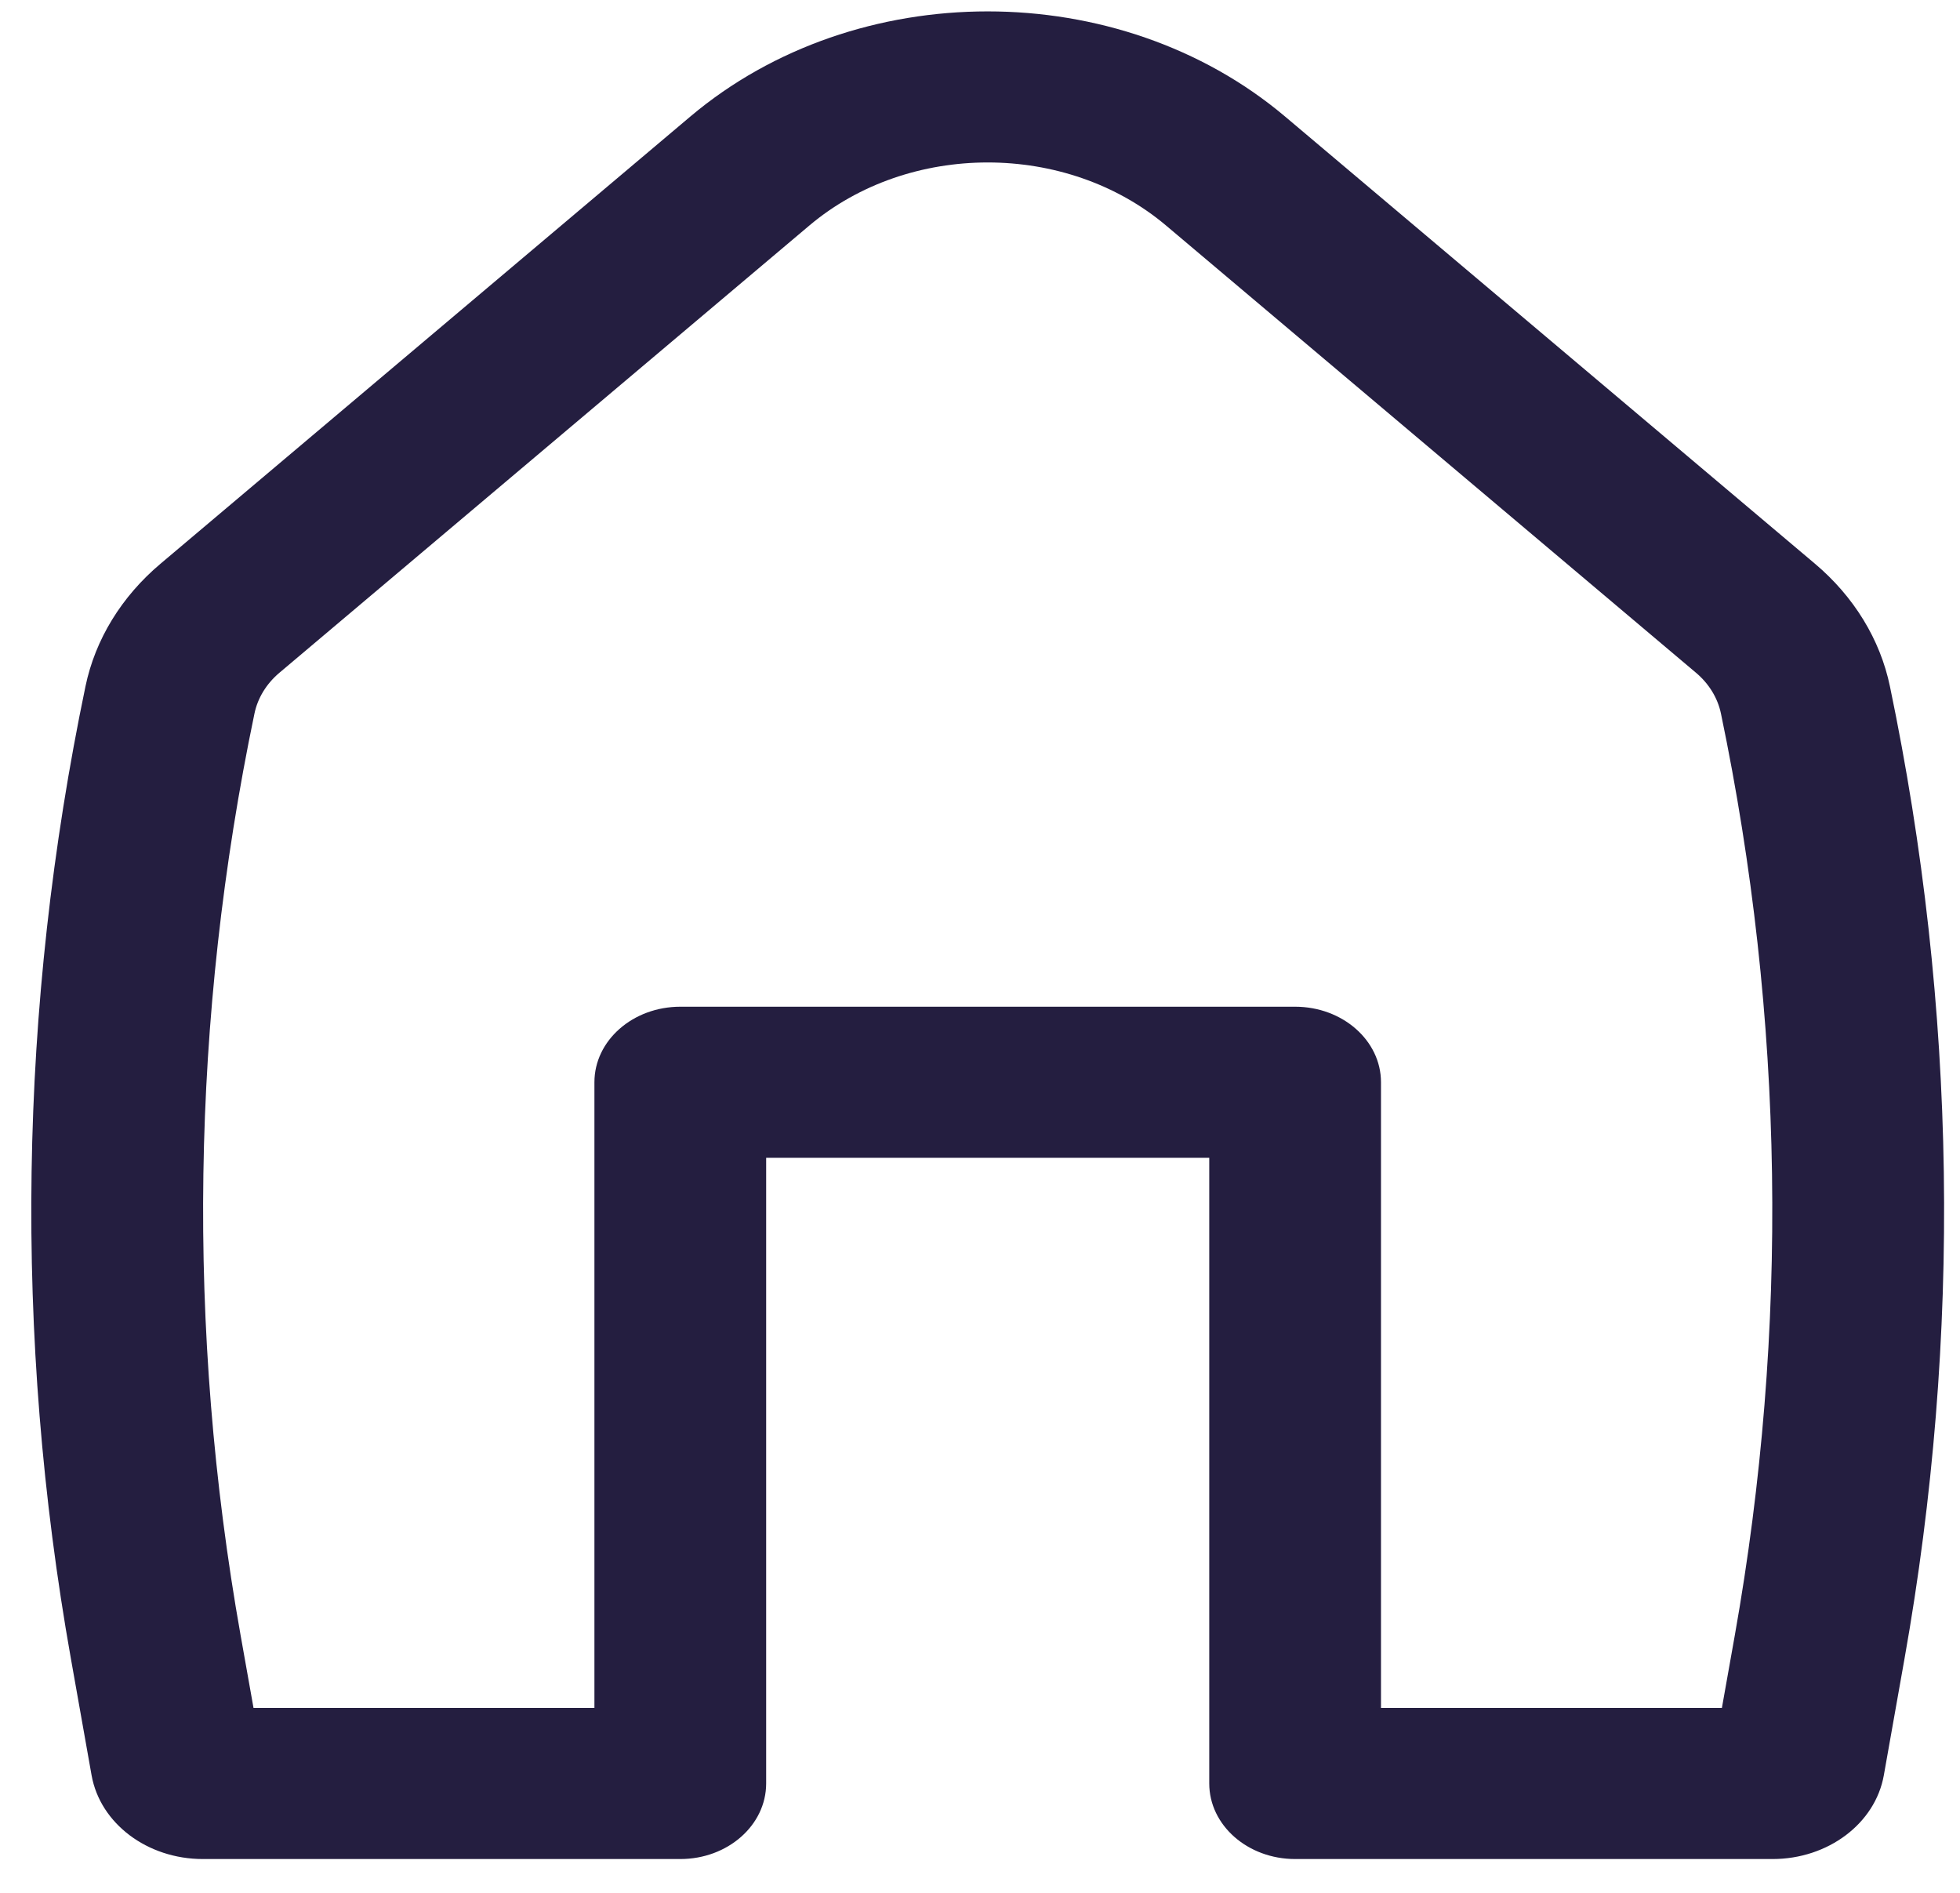
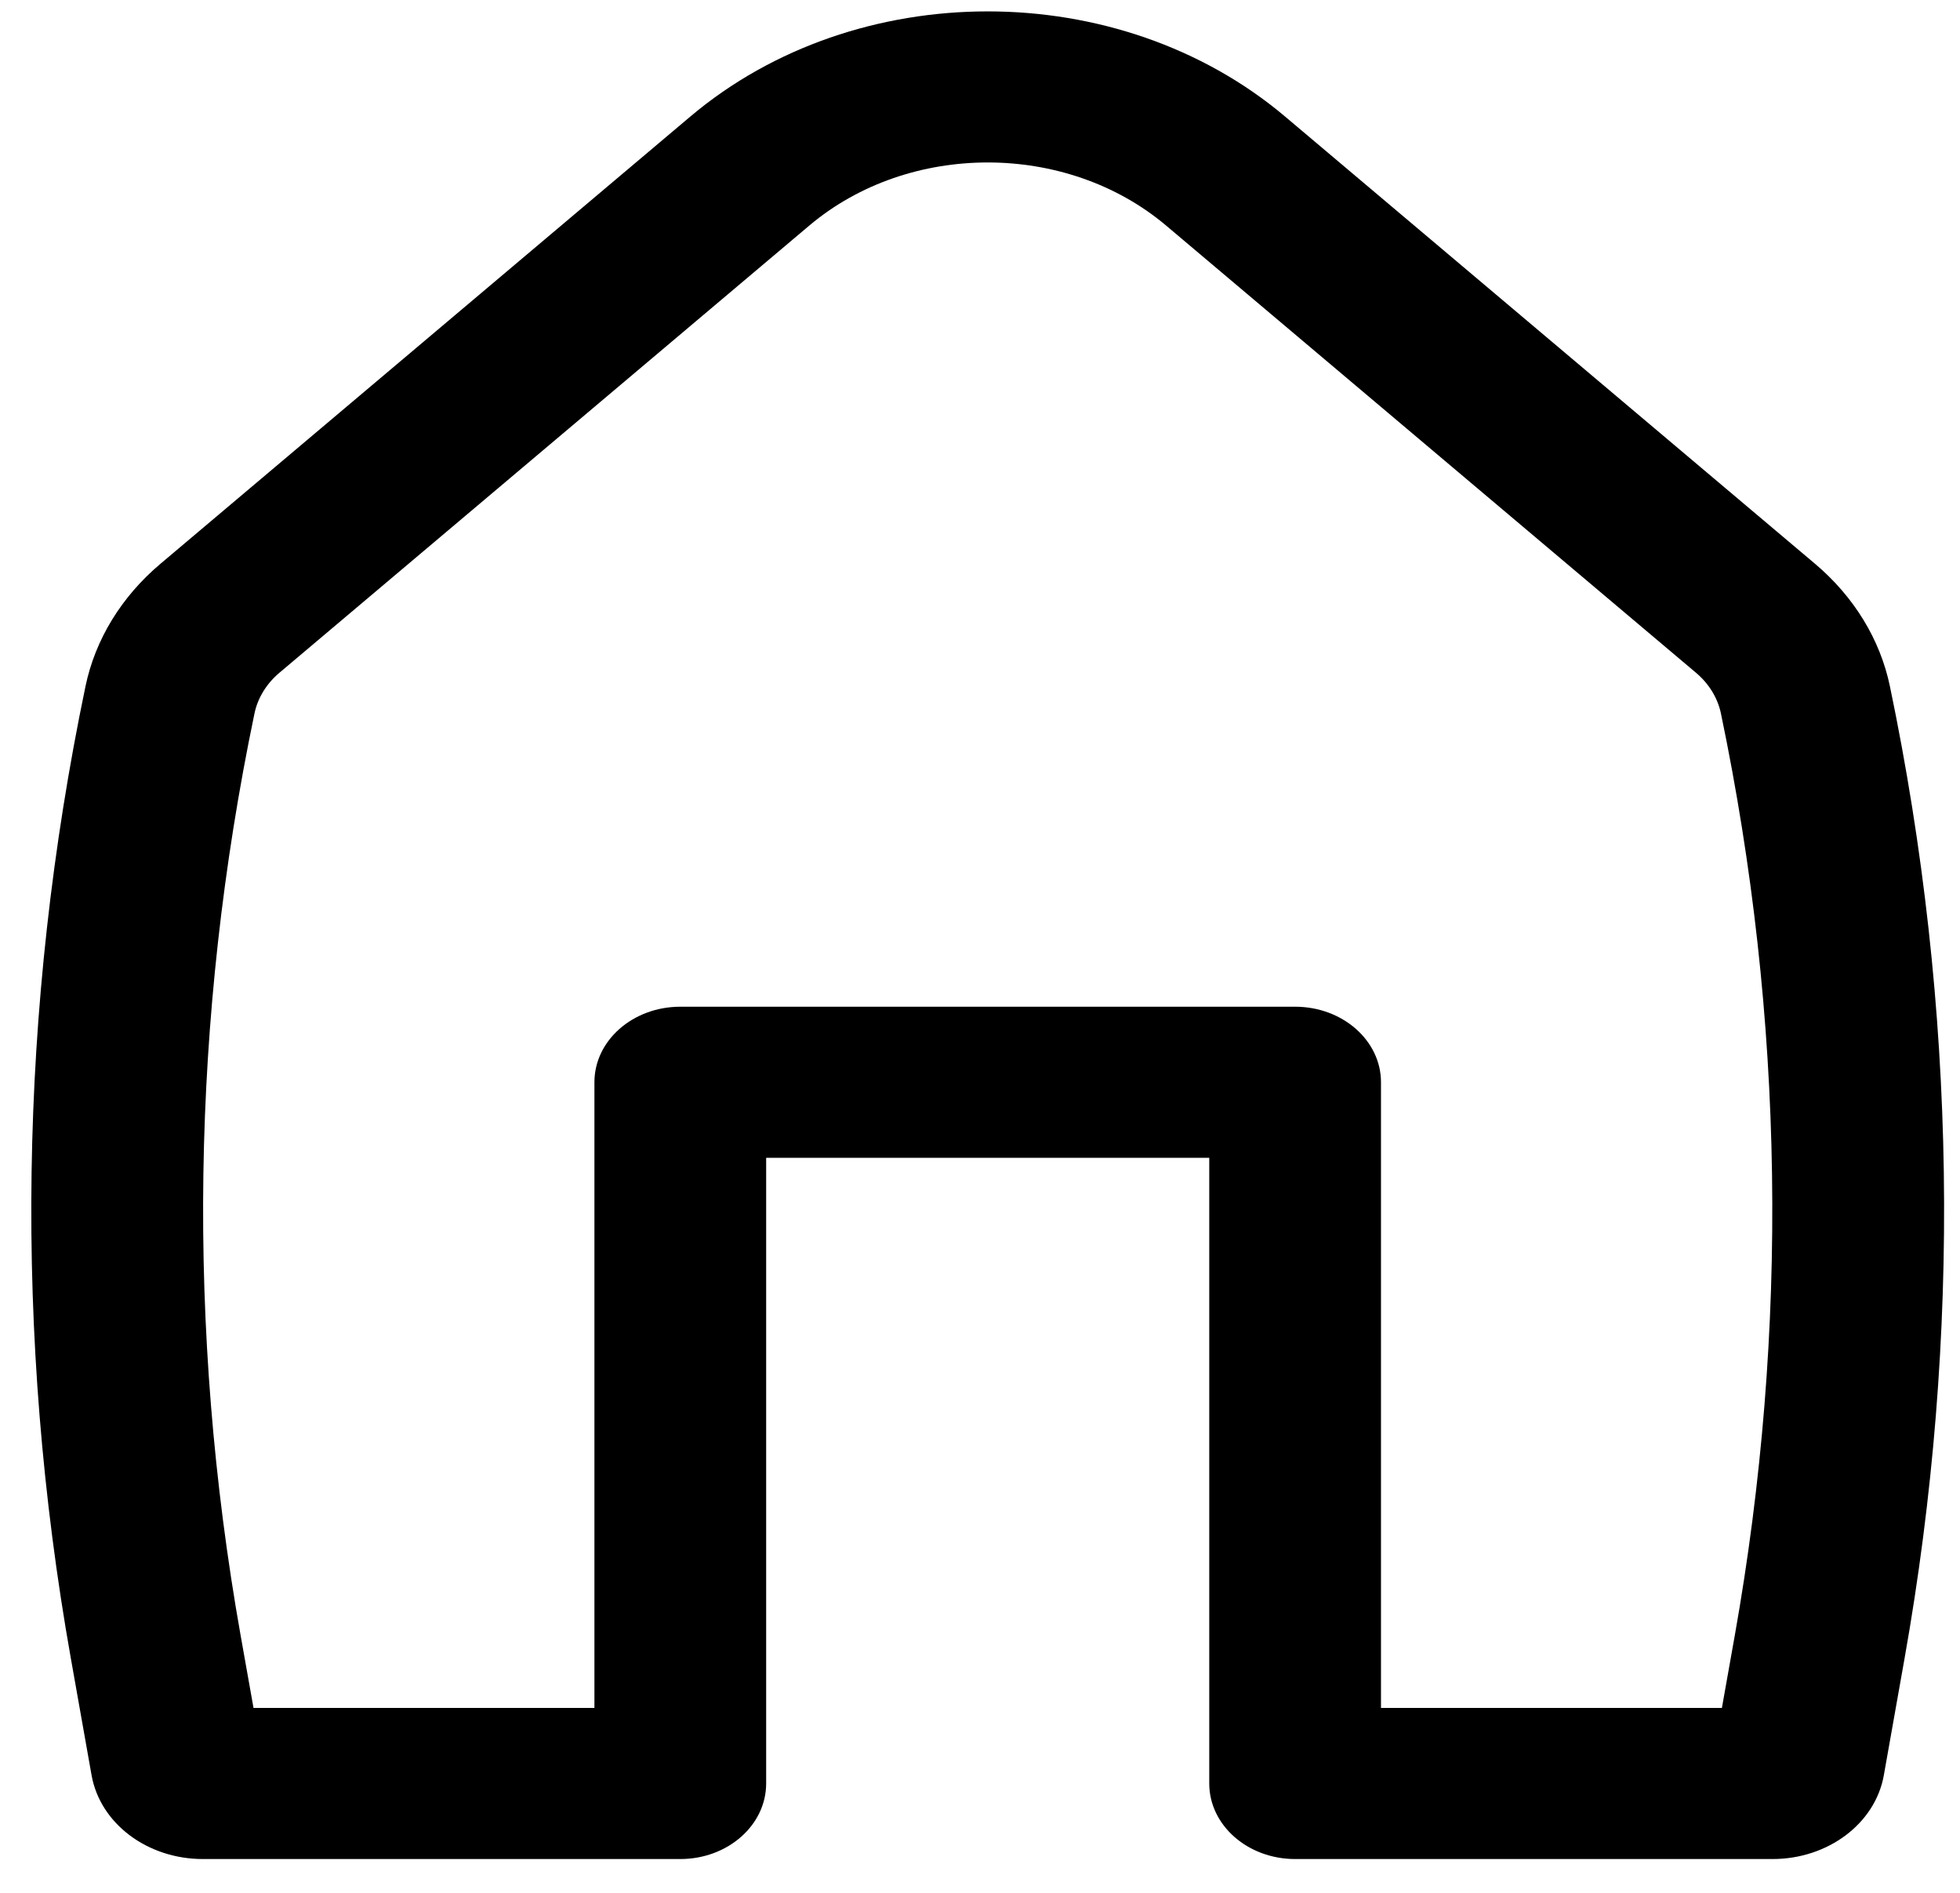
<svg xmlns="http://www.w3.org/2000/svg" width="29" height="28" viewBox="0 0 29 28" fill="none">
-   <path id="Icon" fill-rule="evenodd" clip-rule="evenodd" d="M17.254 3.337C15.779 2.092 13.449 2.092 11.974 3.337L4.134 9.952C3.942 10.114 3.813 10.325 3.765 10.555C2.826 15.058 2.757 19.668 3.56 24.191L3.751 25.265H8.795V16.009C8.795 15.392 9.364 14.892 10.066 14.892H19.163C19.864 14.892 20.433 15.392 20.433 16.009V25.265H25.477L25.668 24.191C26.471 19.668 26.402 15.058 25.463 10.555C25.415 10.325 25.286 10.114 25.094 9.952L17.254 3.337ZM10.214 1.724C12.673 -0.35 16.555 -0.35 19.014 1.724L26.854 8.339C27.431 8.826 27.819 9.46 27.963 10.152C28.954 14.902 29.027 19.765 28.179 24.536L27.873 26.261C27.746 26.974 27.048 27.5 26.227 27.5H19.163C18.461 27.5 17.892 27 17.892 26.382V17.127H11.336V26.382C11.336 27 10.767 27.5 10.066 27.5H3.001C2.18 27.5 1.482 26.974 1.355 26.261L1.049 24.536C0.201 19.765 0.274 14.902 1.265 10.152C1.409 9.46 1.797 8.826 2.375 8.339L10.214 1.724Z" fill="#241E40" />
+   <path id="Icon" fill-rule="evenodd" clip-rule="evenodd" d="M17.254 3.337C15.779 2.092 13.449 2.092 11.974 3.337L4.134 9.952C3.942 10.114 3.813 10.325 3.765 10.555C2.826 15.058 2.757 19.668 3.56 24.191L3.751 25.265H8.795V16.009C8.795 15.392 9.364 14.892 10.066 14.892H19.163C19.864 14.892 20.433 15.392 20.433 16.009V25.265H25.477L25.668 24.191C26.471 19.668 26.402 15.058 25.463 10.555C25.415 10.325 25.286 10.114 25.094 9.952L17.254 3.337ZM10.214 1.724C12.673 -0.35 16.555 -0.35 19.014 1.724L26.854 8.339C27.431 8.826 27.819 9.46 27.963 10.152C28.954 14.902 29.027 19.765 28.179 24.536L27.873 26.261C27.746 26.974 27.048 27.5 26.227 27.5H19.163C18.461 27.5 17.892 27 17.892 26.382V17.127H11.336V26.382C11.336 27 10.767 27.5 10.066 27.5H3.001C2.18 27.5 1.482 26.974 1.355 26.261L1.049 24.536C0.201 19.765 0.274 14.902 1.265 10.152C1.409 9.46 1.797 8.826 2.375 8.339L10.214 1.724Z" fill="currentColor" />
</svg>
